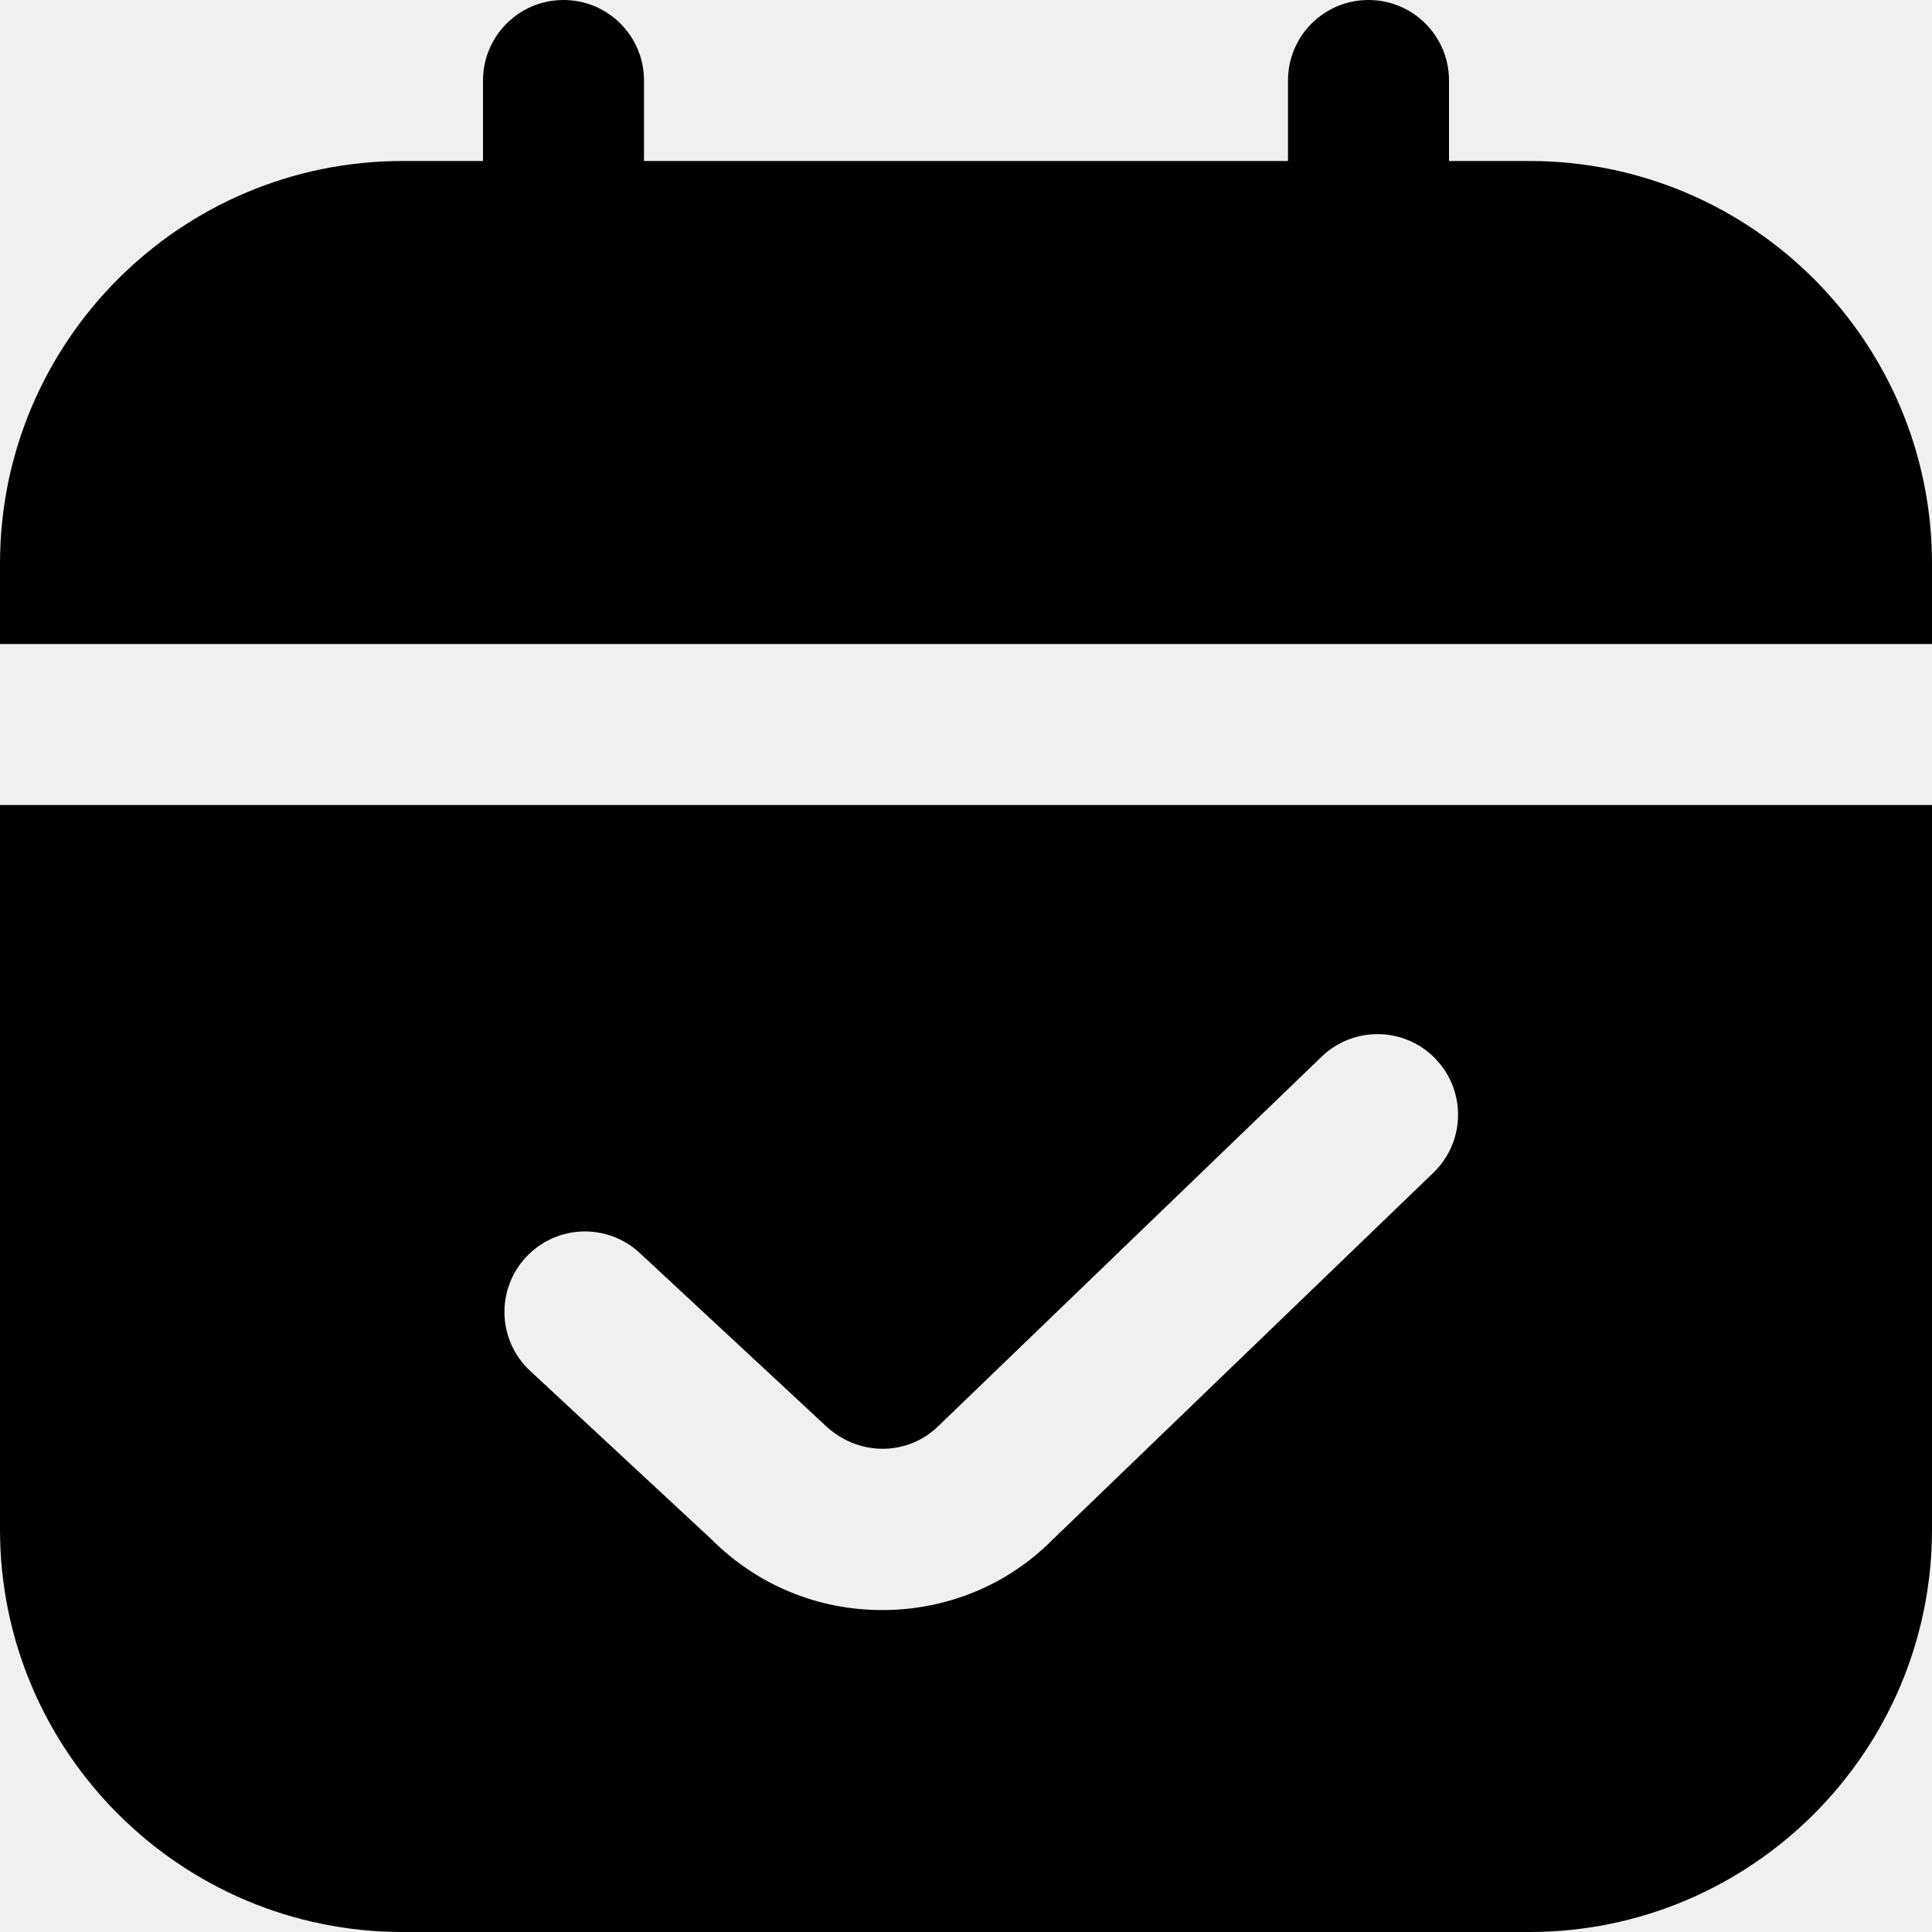
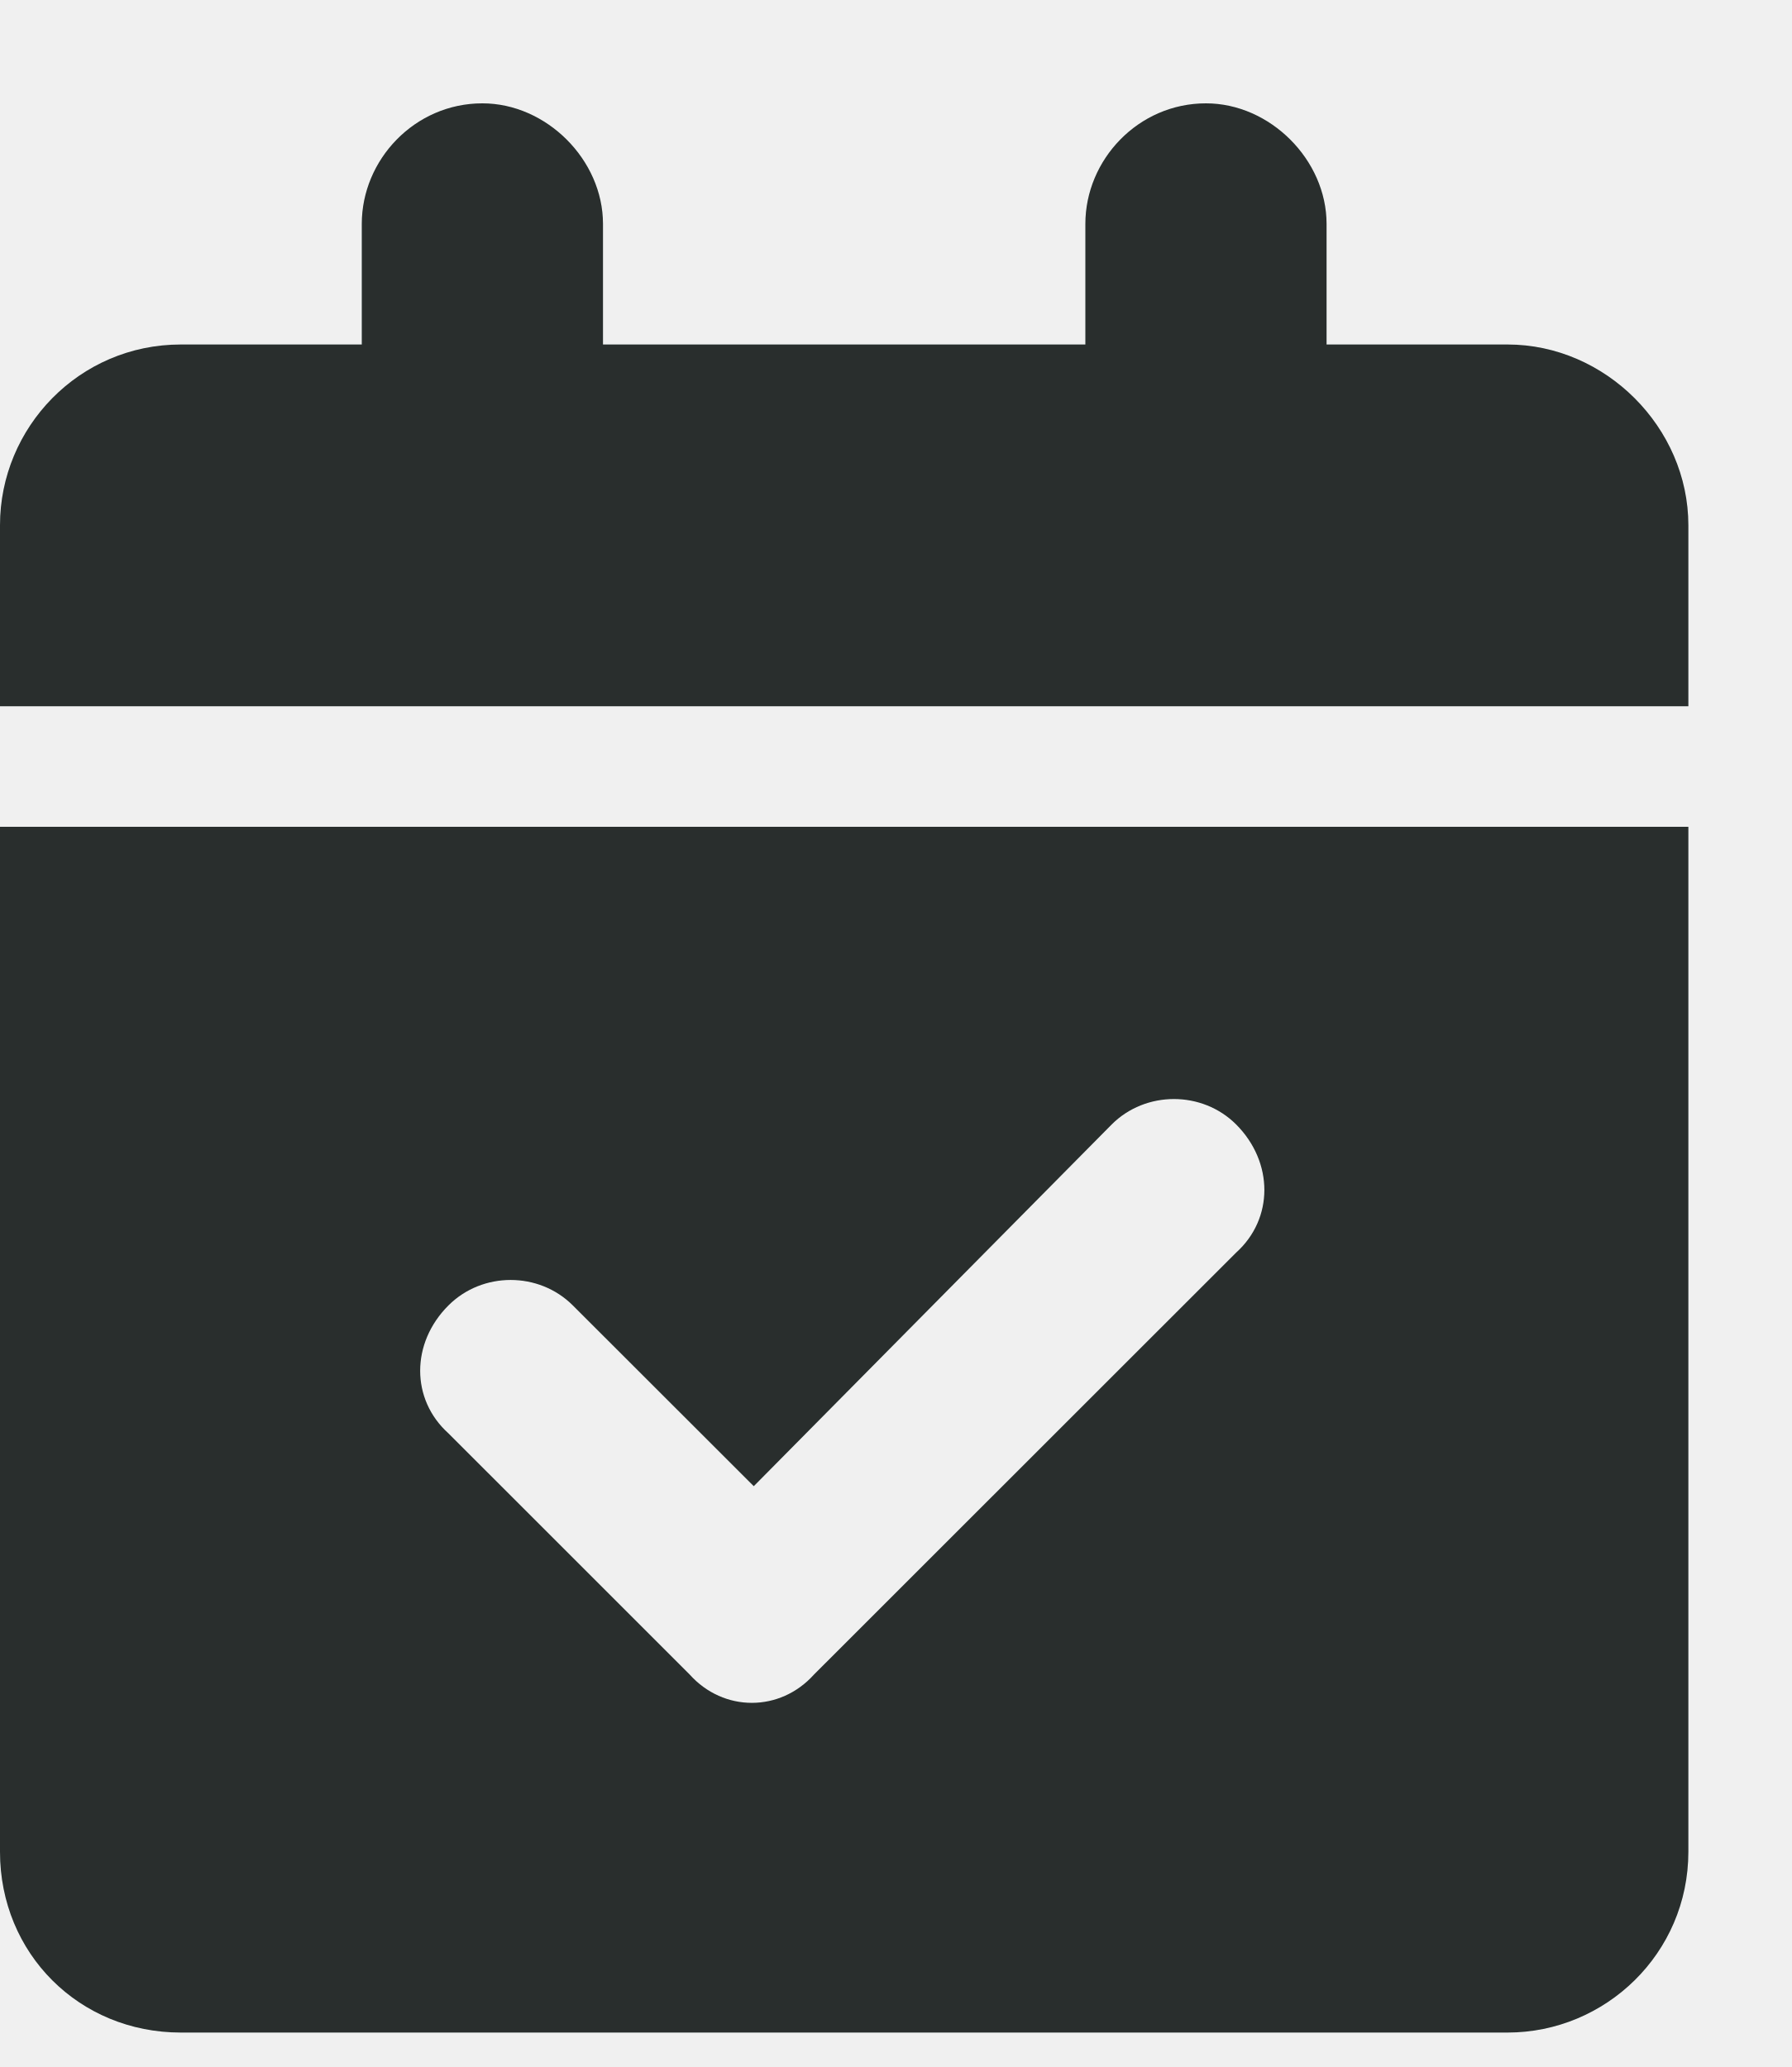
- <svg xmlns="http://www.w3.org/2000/svg" id="Layer_1" data-name="Layer 1" viewBox="0 0 24 24" width="512" height="512">
-   <path d="M0,8v-1C0,4.243,2.243,2,5,2h1V1c0-.552,.447-1,1-1s1,.448,1,1v1h8V1c0-.552,.447-1,1-1s1,.448,1,1v1h1c2.757,0,5,2.243,5,5v1H0Zm24,2v9c0,2.757-2.243,5-5,5H5c-2.757,0-5-2.243-5-5V10H24Zm-6.168,3.152c-.384-.397-1.016-.409-1.414-.026l-4.754,4.582c-.376,.376-1.007,.404-1.439-.026l-2.278-2.117c-.403-.375-1.035-.354-1.413,.052-.376,.404-.353,1.037,.052,1.413l2.252,2.092c.566,.567,1.32,.879,2.121,.879s1.556-.312,2.108-.866l4.74-4.568c.397-.383,.409-1.017,.025-1.414Z" />
+ <svg xmlns="http://www.w3.org/2000/svg" width="13" height="15" viewBox="0 0 13 15" fill="none">
+   <path d="M4.375 1.625V2.5H7.875V1.625C7.875 1.16 8.258 0.75 8.75 0.75C9.215 0.75 9.625 1.16 9.625 1.625V2.5H10.938C11.648 2.5 12.25 3.102 12.25 3.812V5.125H0V3.812C0 3.102 0.574 2.5 1.312 2.5H2.625V1.625C2.625 1.16 3.008 0.75 3.5 0.75C3.965 0.75 4.375 1.16 4.375 1.625ZM0 6H12.25V13.438C12.25 14.176 11.648 14.75 10.938 14.75H1.312C0.574 14.75 0 14.176 0 13.438V6ZM8.969 9.09C9.242 8.844 9.242 8.434 8.969 8.16C8.723 7.914 8.312 7.914 8.066 8.16L5.469 10.785L4.156 9.473C3.91 9.227 3.5 9.227 3.254 9.473C2.98 9.746 2.98 10.156 3.254 10.402L5.004 12.152C5.25 12.426 5.66 12.426 5.906 12.152L8.969 9.09Z" fill="white" />
+   <path d="M4.375 1.625V2.5H7.875V1.625C7.875 1.16 8.258 0.75 8.75 0.75C9.215 0.75 9.625 1.16 9.625 1.625V2.5H10.938C11.648 2.5 12.25 3.102 12.25 3.812V5.125H0V3.812C0 3.102 0.574 2.5 1.312 2.5H2.625V1.625C2.625 1.16 3.008 0.75 3.5 0.75C3.965 0.75 4.375 1.16 4.375 1.625ZM0 6H12.25V13.438C12.25 14.176 11.648 14.75 10.938 14.75H1.312C0.574 14.75 0 14.176 0 13.438V6ZM8.969 9.09C9.242 8.844 9.242 8.434 8.969 8.16C8.723 7.914 8.312 7.914 8.066 8.16L5.469 10.785L4.156 9.473C3.91 9.227 3.5 9.227 3.254 9.473C2.98 9.746 2.98 10.156 3.254 10.402L5.004 12.152C5.25 12.426 5.66 12.426 5.906 12.152L8.969 9.09Z" fill="#007E6C" fill-opacity="0.2" />
+   <path d="M4.375 1.625V2.5H7.875V1.625C7.875 1.16 8.258 0.75 8.75 0.75C9.215 0.75 9.625 1.16 9.625 1.625V2.5H10.938C11.648 2.5 12.25 3.102 12.25 3.812V5.125H0V3.812C0 3.102 0.574 2.5 1.312 2.5H2.625V1.625C2.625 1.16 3.008 0.75 3.5 0.75C3.965 0.75 4.375 1.16 4.375 1.625ZM0 6H12.25V13.438C12.25 14.176 11.648 14.75 10.938 14.75H1.312C0.574 14.75 0 14.176 0 13.438V6ZM8.969 9.09C9.242 8.844 9.242 8.434 8.969 8.16C8.723 7.914 8.312 7.914 8.066 8.16L5.469 10.785L4.156 9.473C3.91 9.227 3.5 9.227 3.254 9.473C2.98 9.746 2.98 10.156 3.254 10.402L5.004 12.152C5.25 12.426 5.66 12.426 5.906 12.152L8.969 9.09Z" fill="black" fill-opacity="0.8" />
</svg>
